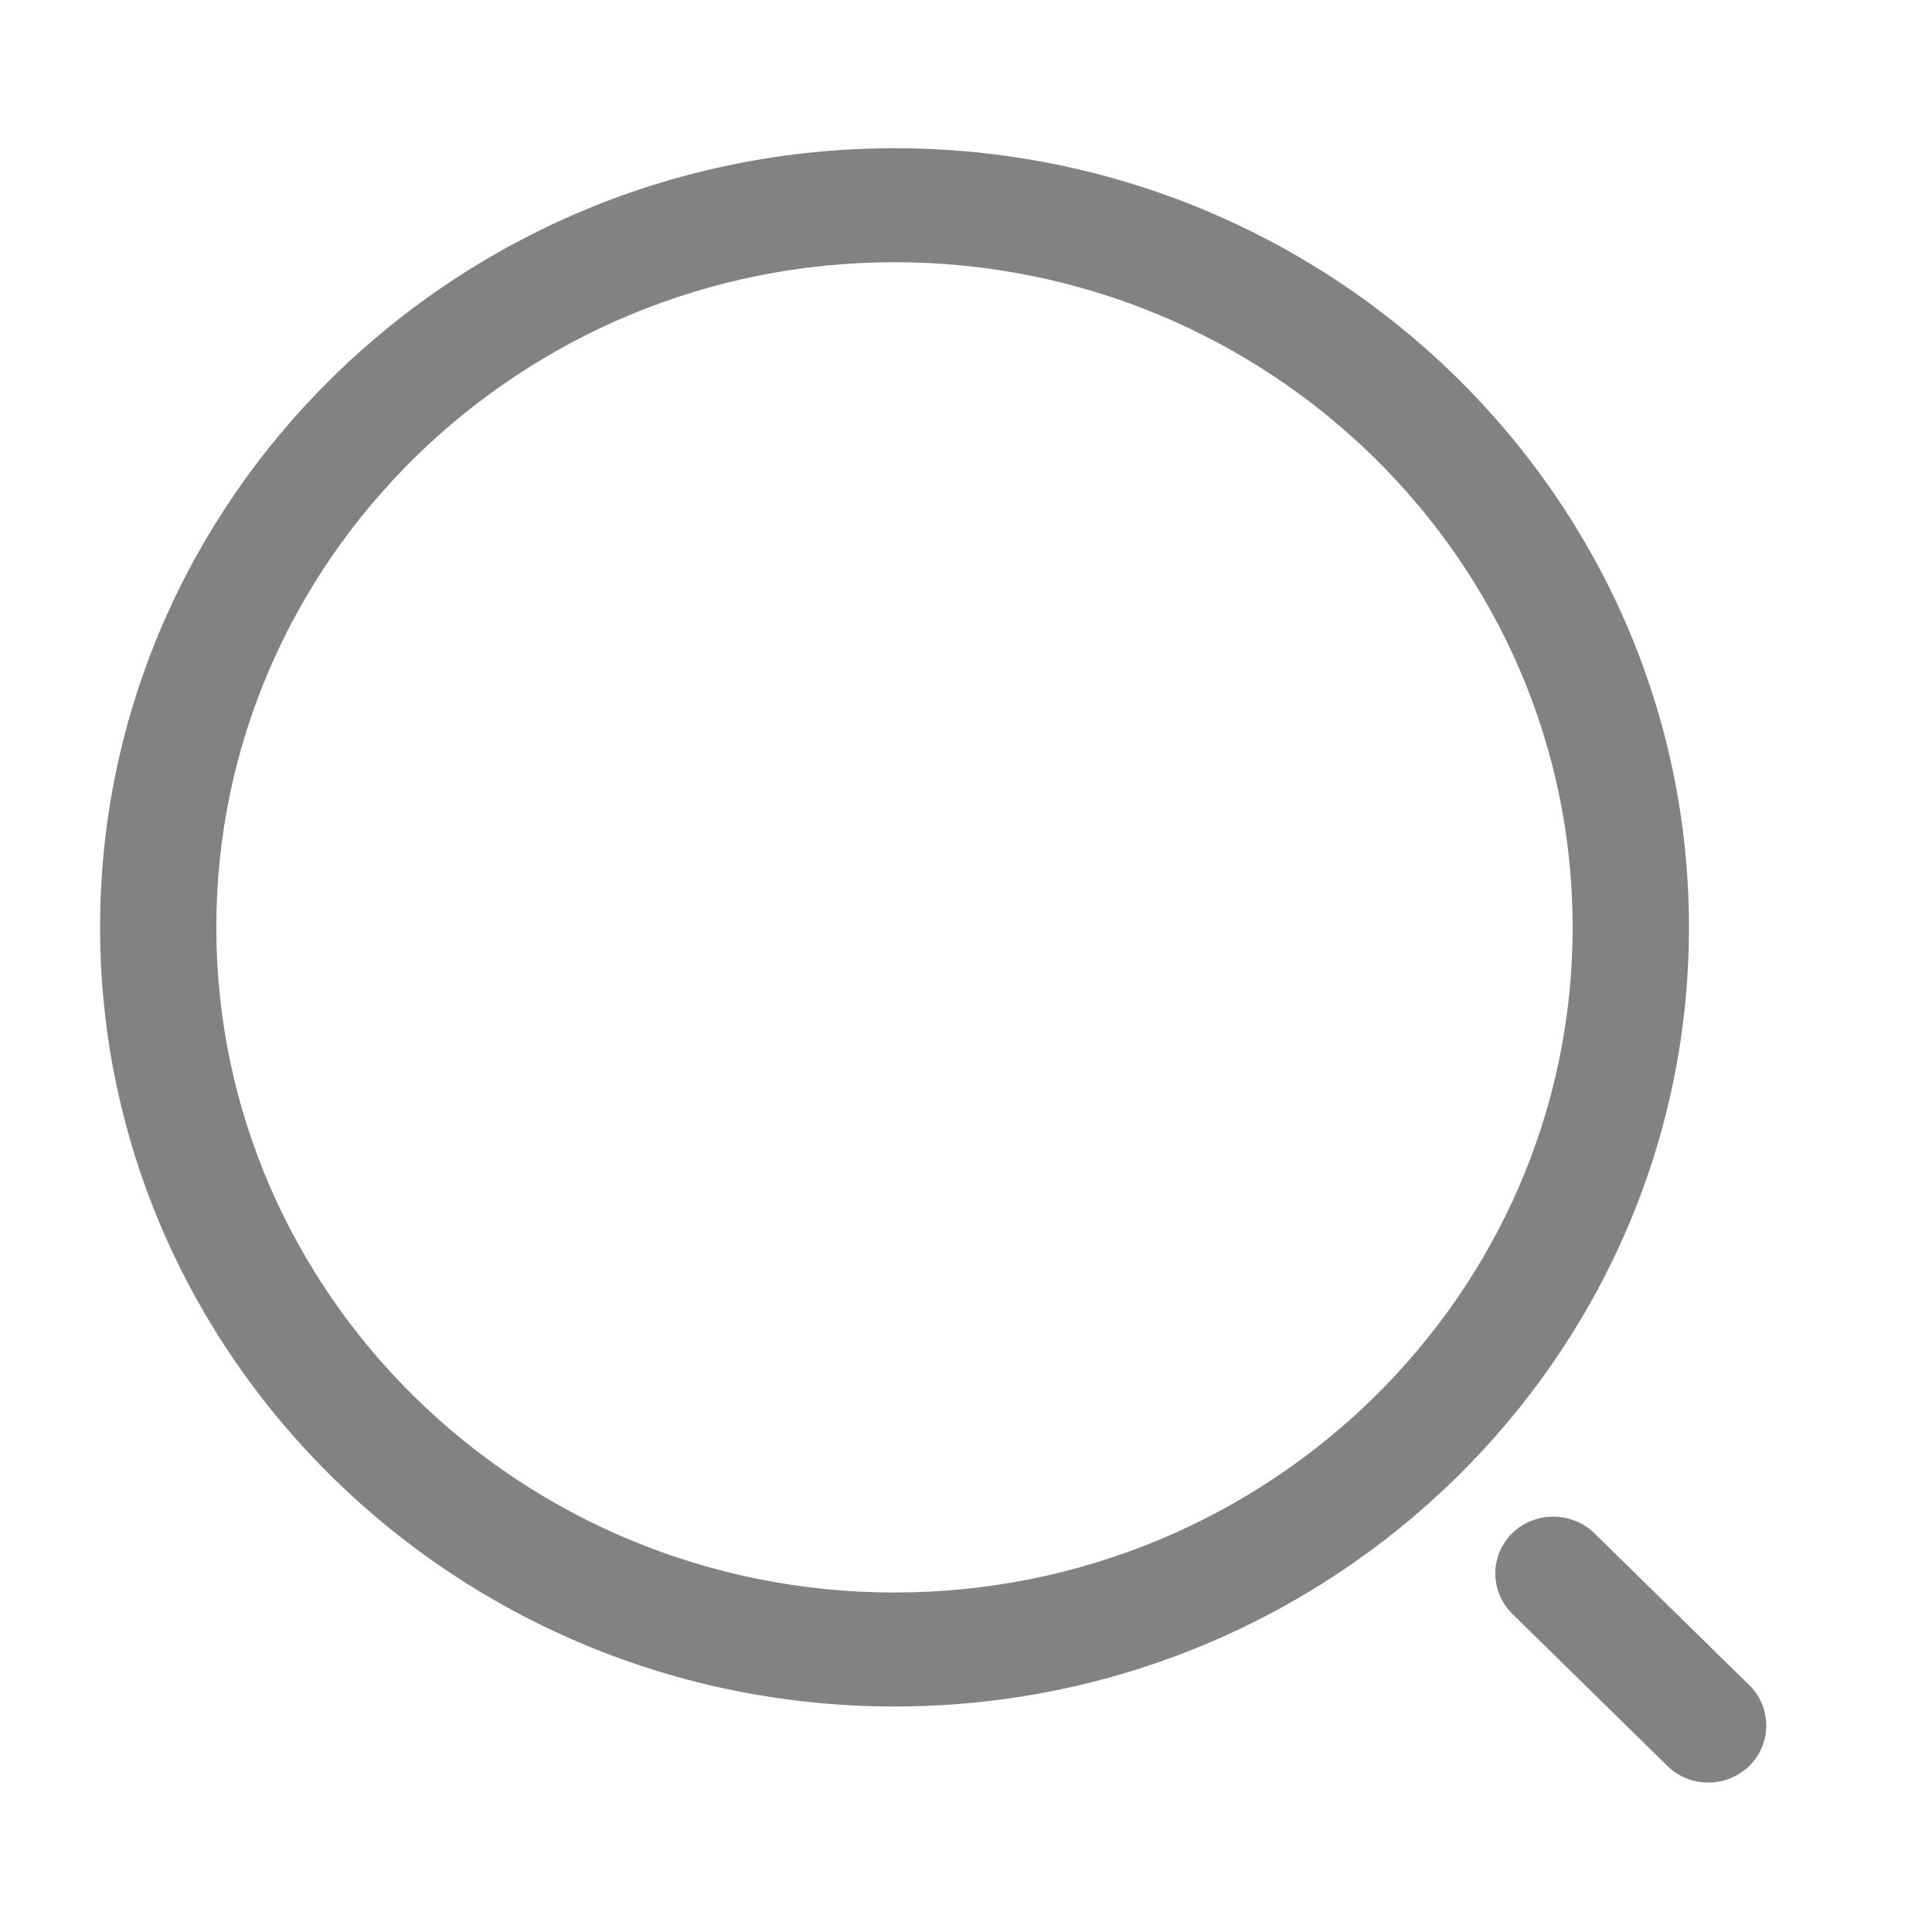
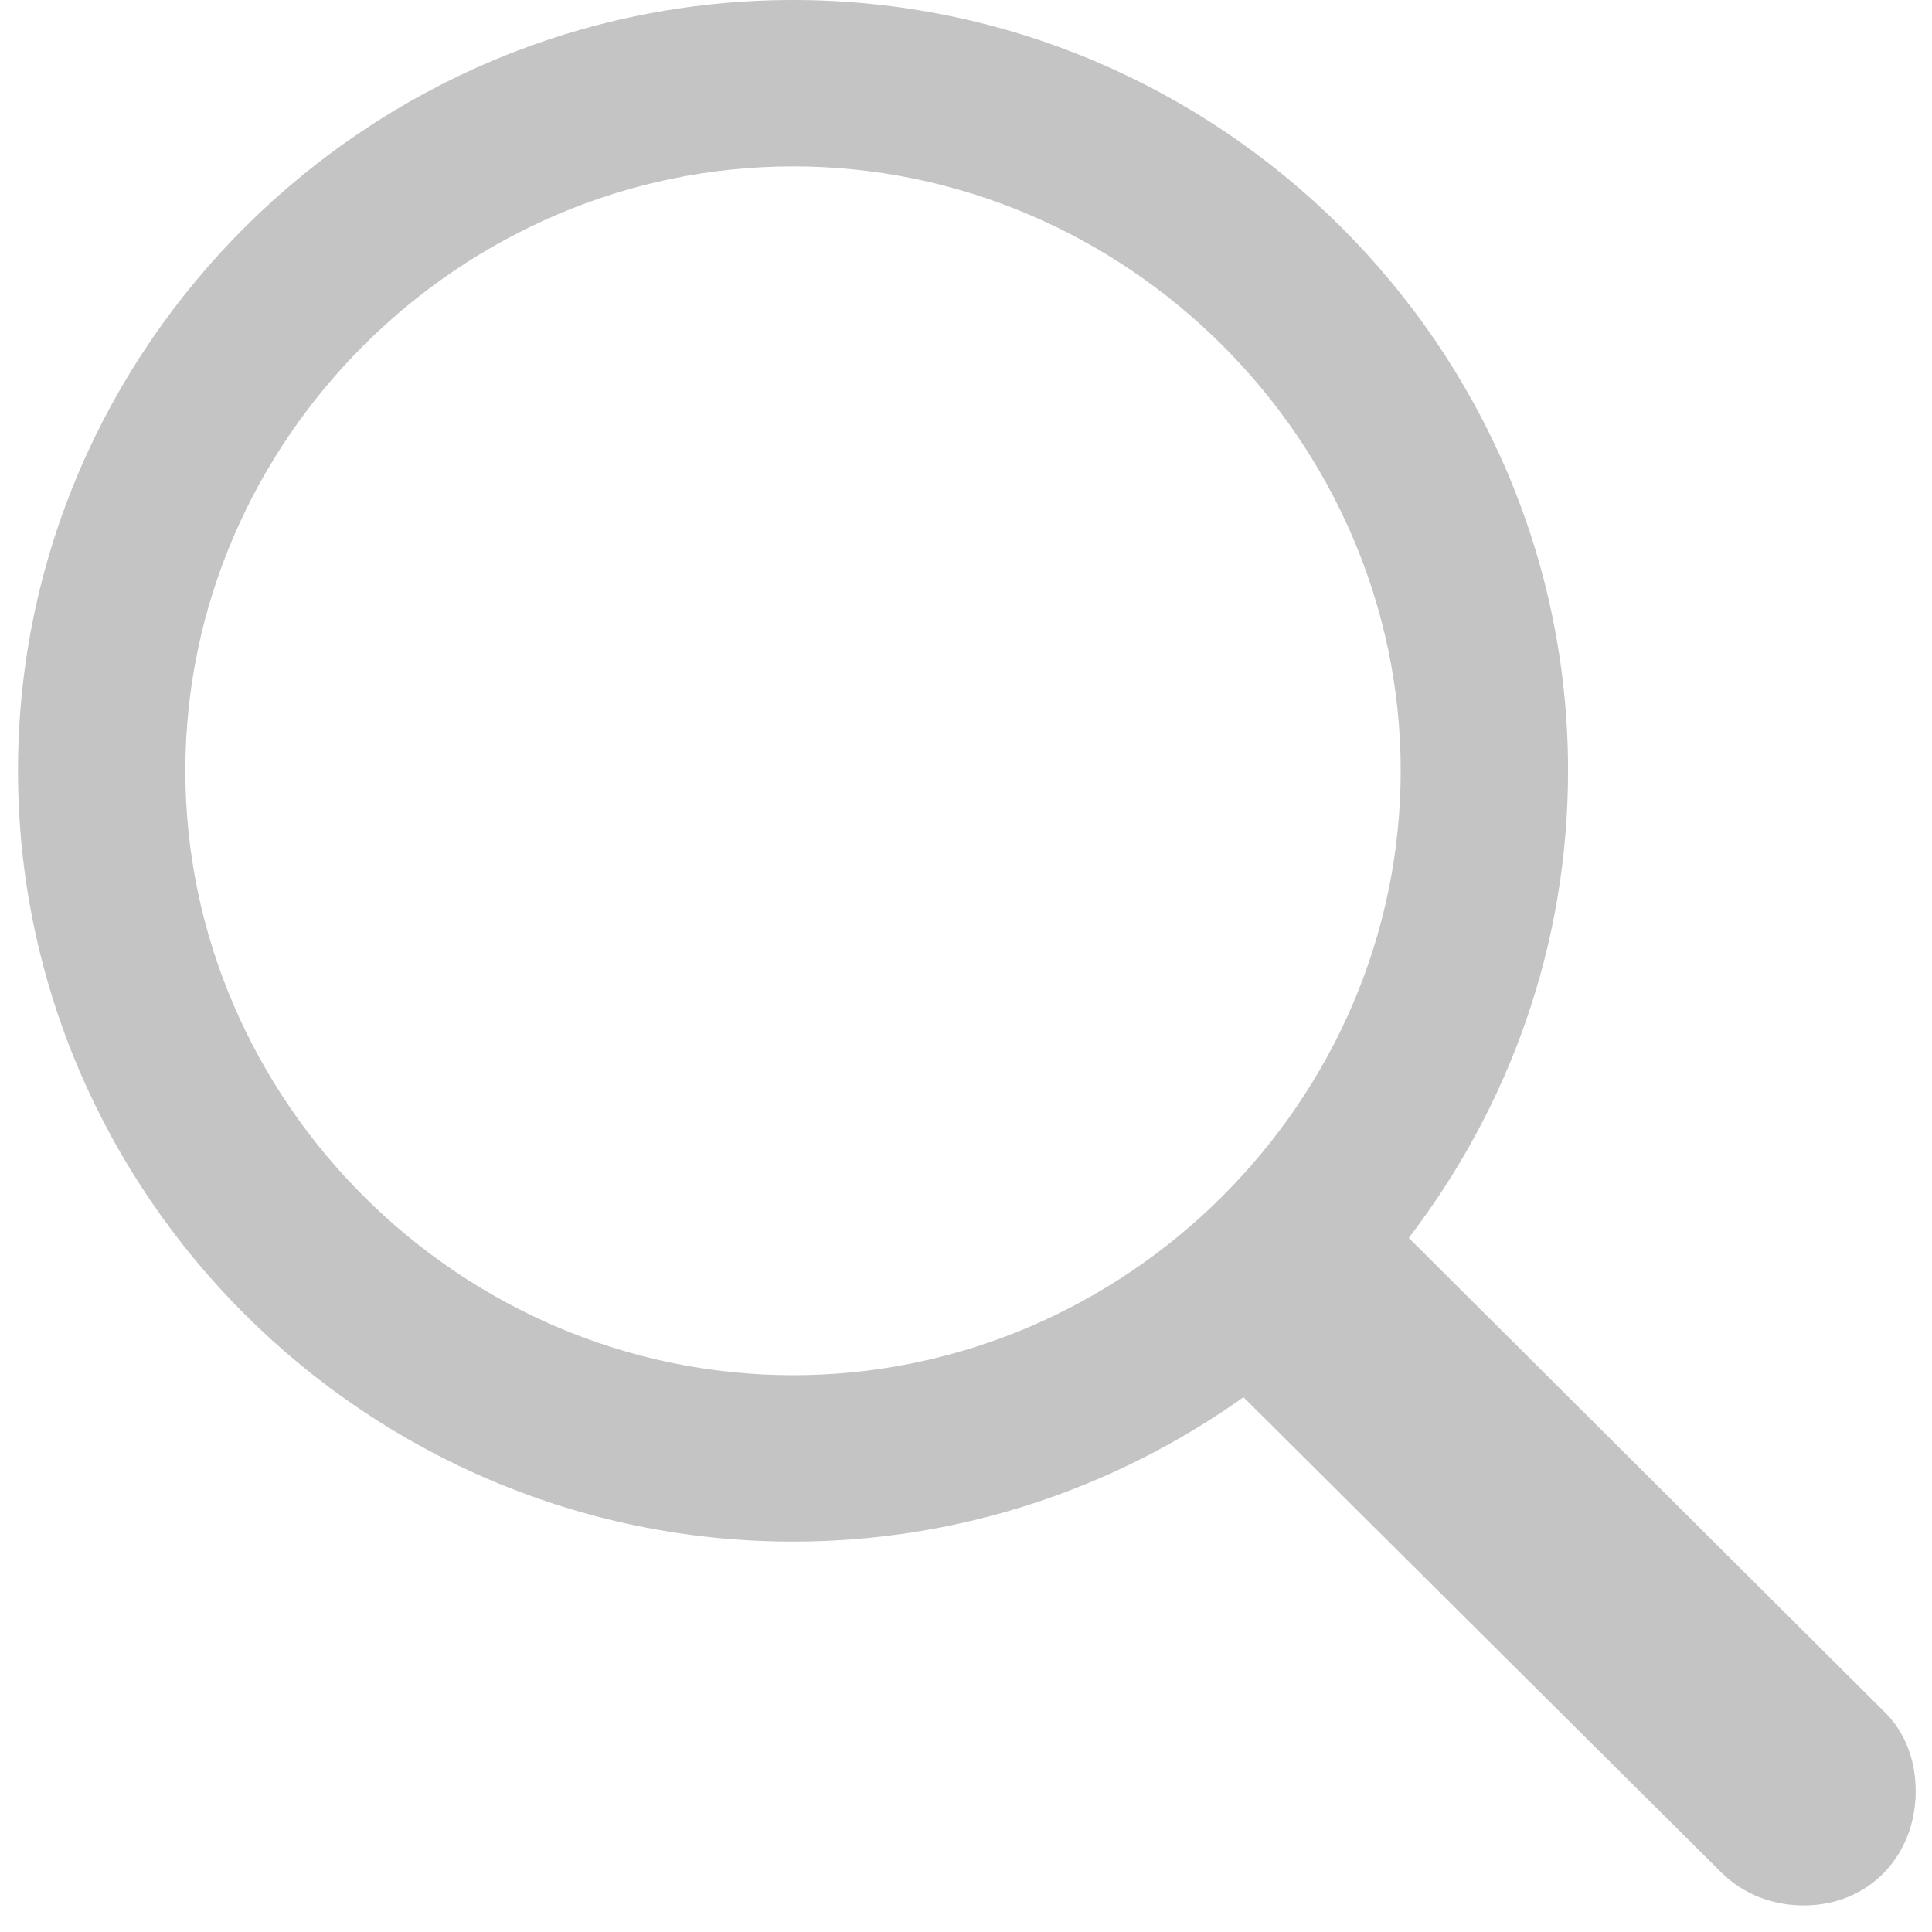
- <svg xmlns="http://www.w3.org/2000/svg" width="25" height="25" viewBox="0 0 25 25" fill="none">
-   <path d="M11.575 22.082C5.908 22.082 1.295 17.557 1.295 12C1.295 6.443 5.908 1.918 11.575 1.918C17.241 1.918 21.855 6.443 21.855 12C21.855 17.557 17.241 22.082 11.575 22.082ZM11.575 3.393C6.73 3.393 2.799 7.259 2.799 12C2.799 16.741 6.73 20.607 11.575 20.607C16.419 20.607 20.35 16.741 20.35 12C20.35 7.259 16.419 3.393 11.575 3.393Z" fill="#828282" />
-   <path d="M22.105 23.066C21.915 23.066 21.724 22.997 21.574 22.849L19.568 20.882C19.428 20.743 19.349 20.556 19.349 20.361C19.349 20.166 19.428 19.978 19.568 19.84C19.859 19.554 20.34 19.554 20.631 19.84L22.637 21.807C22.928 22.092 22.928 22.564 22.637 22.849C22.486 22.997 22.296 23.066 22.105 23.066Z" fill="#828282" />
+ <svg xmlns="http://www.w3.org/2000/svg" width="16" height="16" viewBox="0 0 16 16" fill="none">
+   <path d="M6.568 12.767C7.961 12.767 9.247 12.318 10.298 11.571L14.254 15.506C14.438 15.688 14.68 15.78 14.939 15.78C15.481 15.78 15.865 15.365 15.865 14.834C15.865 14.585 15.782 14.344 15.598 14.169L11.667 10.252C12.493 9.172 12.986 7.836 12.986 6.383C12.986 2.872 10.098 0 6.568 0C3.046 0 0.149 2.864 0.149 6.383C0.149 9.895 3.037 12.767 6.568 12.767ZM6.568 11.389C3.813 11.389 1.535 9.123 1.535 6.383C1.535 3.644 3.813 1.378 6.568 1.378C9.322 1.378 11.6 3.644 11.6 6.383C11.6 9.123 9.322 11.389 6.568 11.389Z" fill="#C4C4C4" />
</svg>
